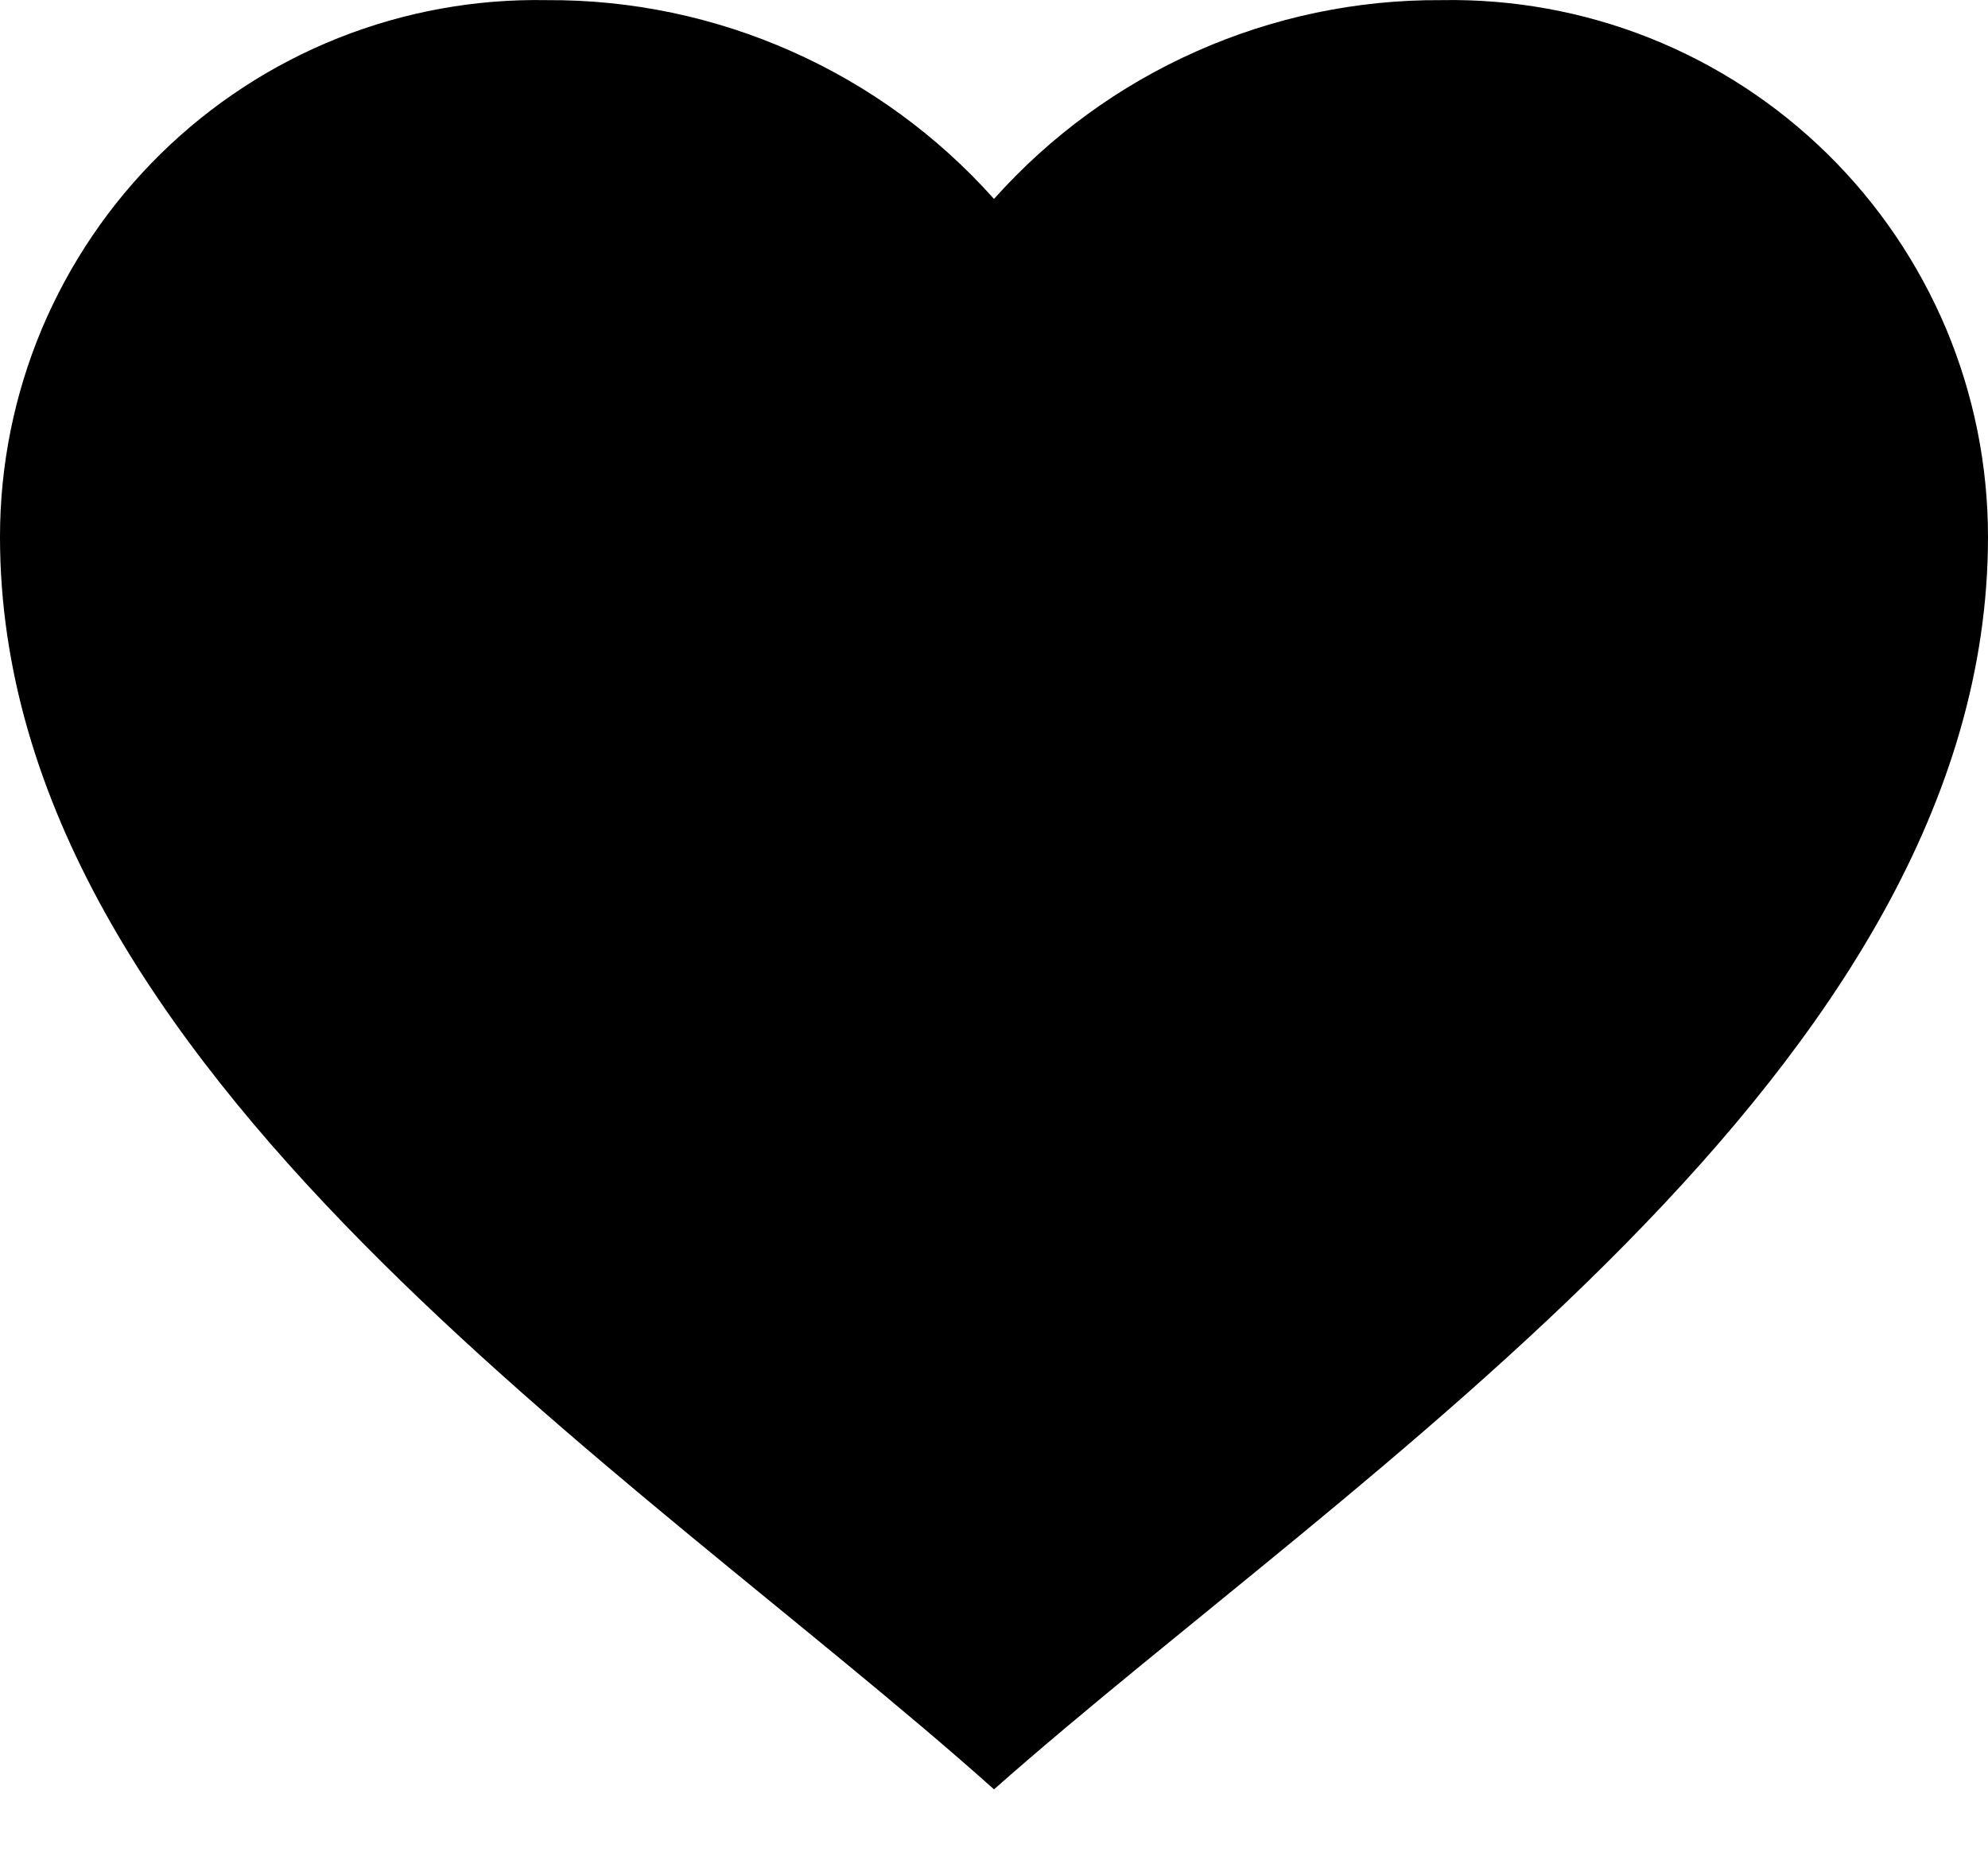
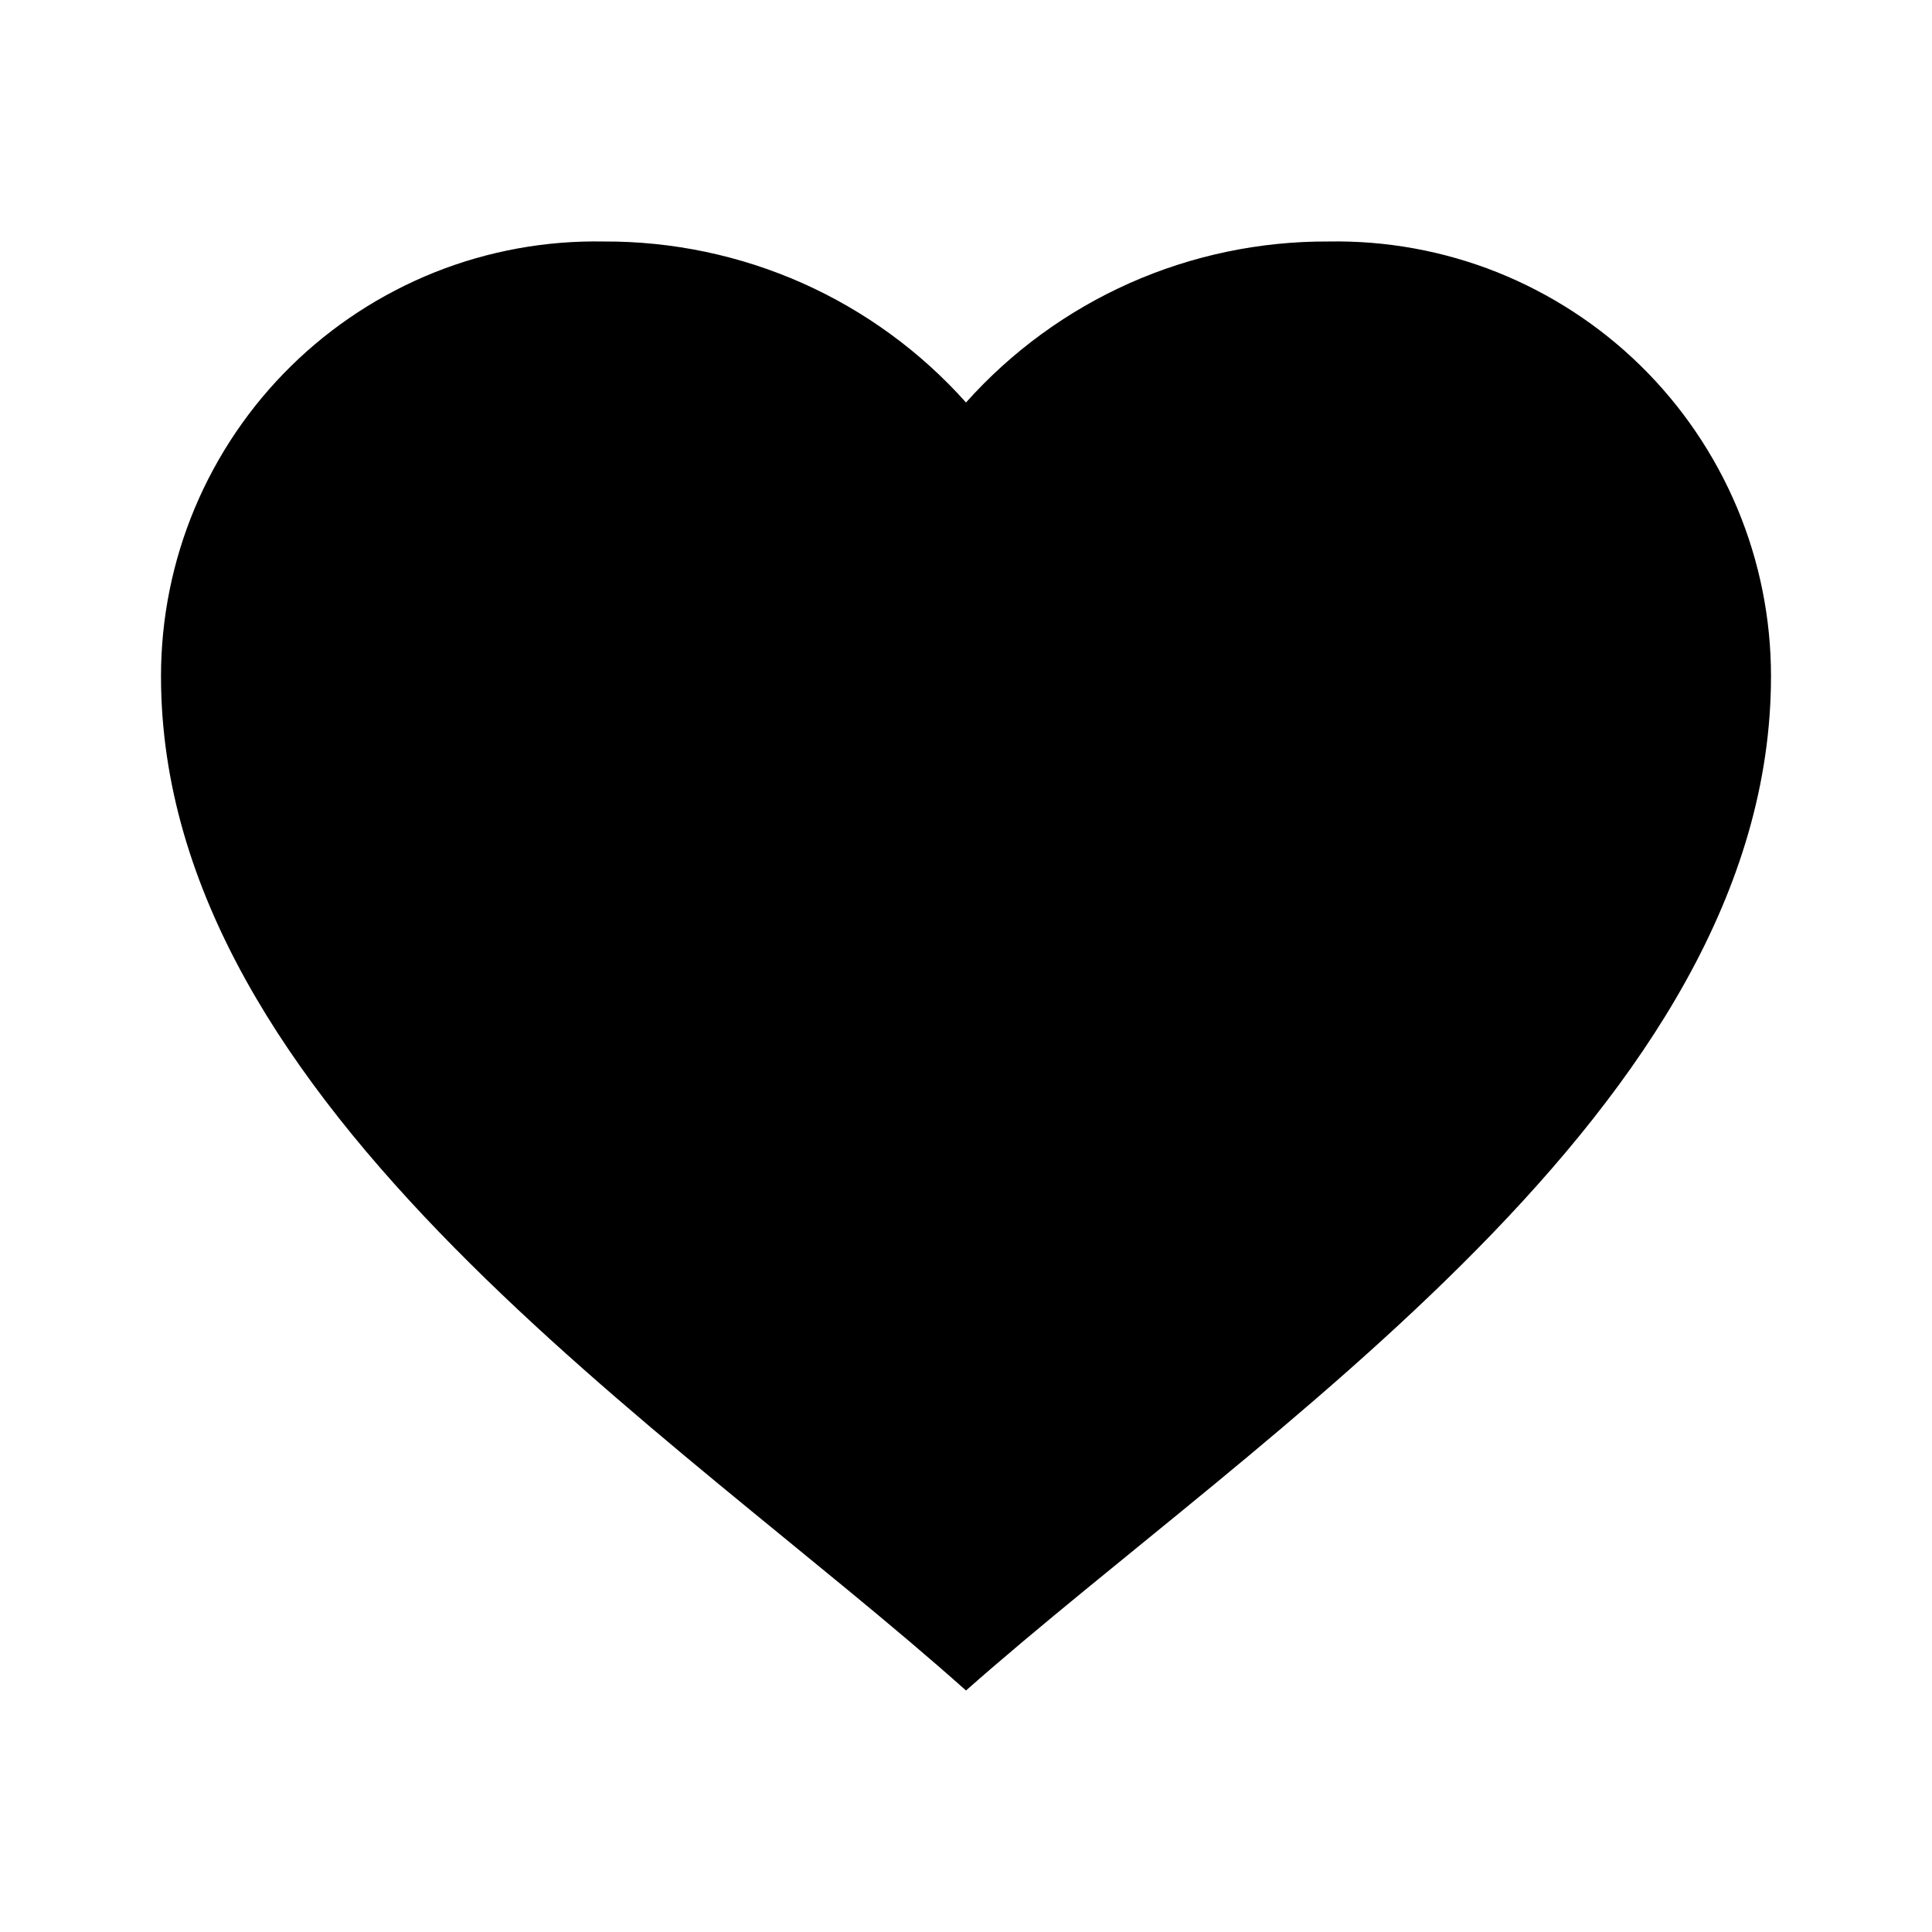
- <svg xmlns="http://www.w3.org/2000/svg" width="15" height="14" viewBox="0 0 15 14" fill="none">
-   <path d="M5.95536e-08 4.051C-9.22365e-05 3.512 0.107 2.98 0.315 2.483C0.524 1.987 0.829 1.537 1.213 1.16C1.597 0.783 2.052 0.486 2.552 0.287C3.052 0.088 3.587 -0.009 4.125 0.001C4.762 -0.003 5.392 0.129 5.974 0.388C6.556 0.646 7.076 1.026 7.5 1.501C7.924 1.026 8.444 0.646 9.026 0.388C9.608 0.129 10.238 -0.003 10.875 0.001C11.413 -0.009 11.948 0.088 12.448 0.287C12.948 0.486 13.403 0.783 13.787 1.16C14.171 1.537 14.476 1.987 14.685 2.483C14.893 2.98 15 3.512 15 4.051C15 8.068 10.216 11.101 7.5 13.501C4.79 11.08 5.95536e-08 8.071 5.95536e-08 4.051Z" fill="black" />
+ <svg xmlns="http://www.w3.org/2000/svg" width="18" height="18" viewBox="0 0 18 18" fill="none">
+   <path d="M1.5 6.3C1.5 5.762 1.607 5.229 1.815 4.733C2.024 4.236 2.329 3.786 2.713 3.409C3.097 3.032 3.552 2.736 4.052 2.536C4.552 2.337 5.087 2.24 5.625 2.25C6.262 2.247 6.892 2.379 7.474 2.637C8.056 2.896 8.576 3.275 9 3.75C9.424 3.275 9.944 2.896 10.526 2.637C11.108 2.379 11.738 2.247 12.375 2.25C12.913 2.24 13.448 2.337 13.948 2.536C14.448 2.736 14.903 3.032 15.287 3.409C15.671 3.786 15.976 4.236 16.185 4.733C16.393 5.229 16.5 5.762 16.5 6.3C16.5 10.317 11.716 13.35 9 15.75C6.29 13.33 1.5 10.32 1.5 6.3Z" fill="black" />
</svg>
